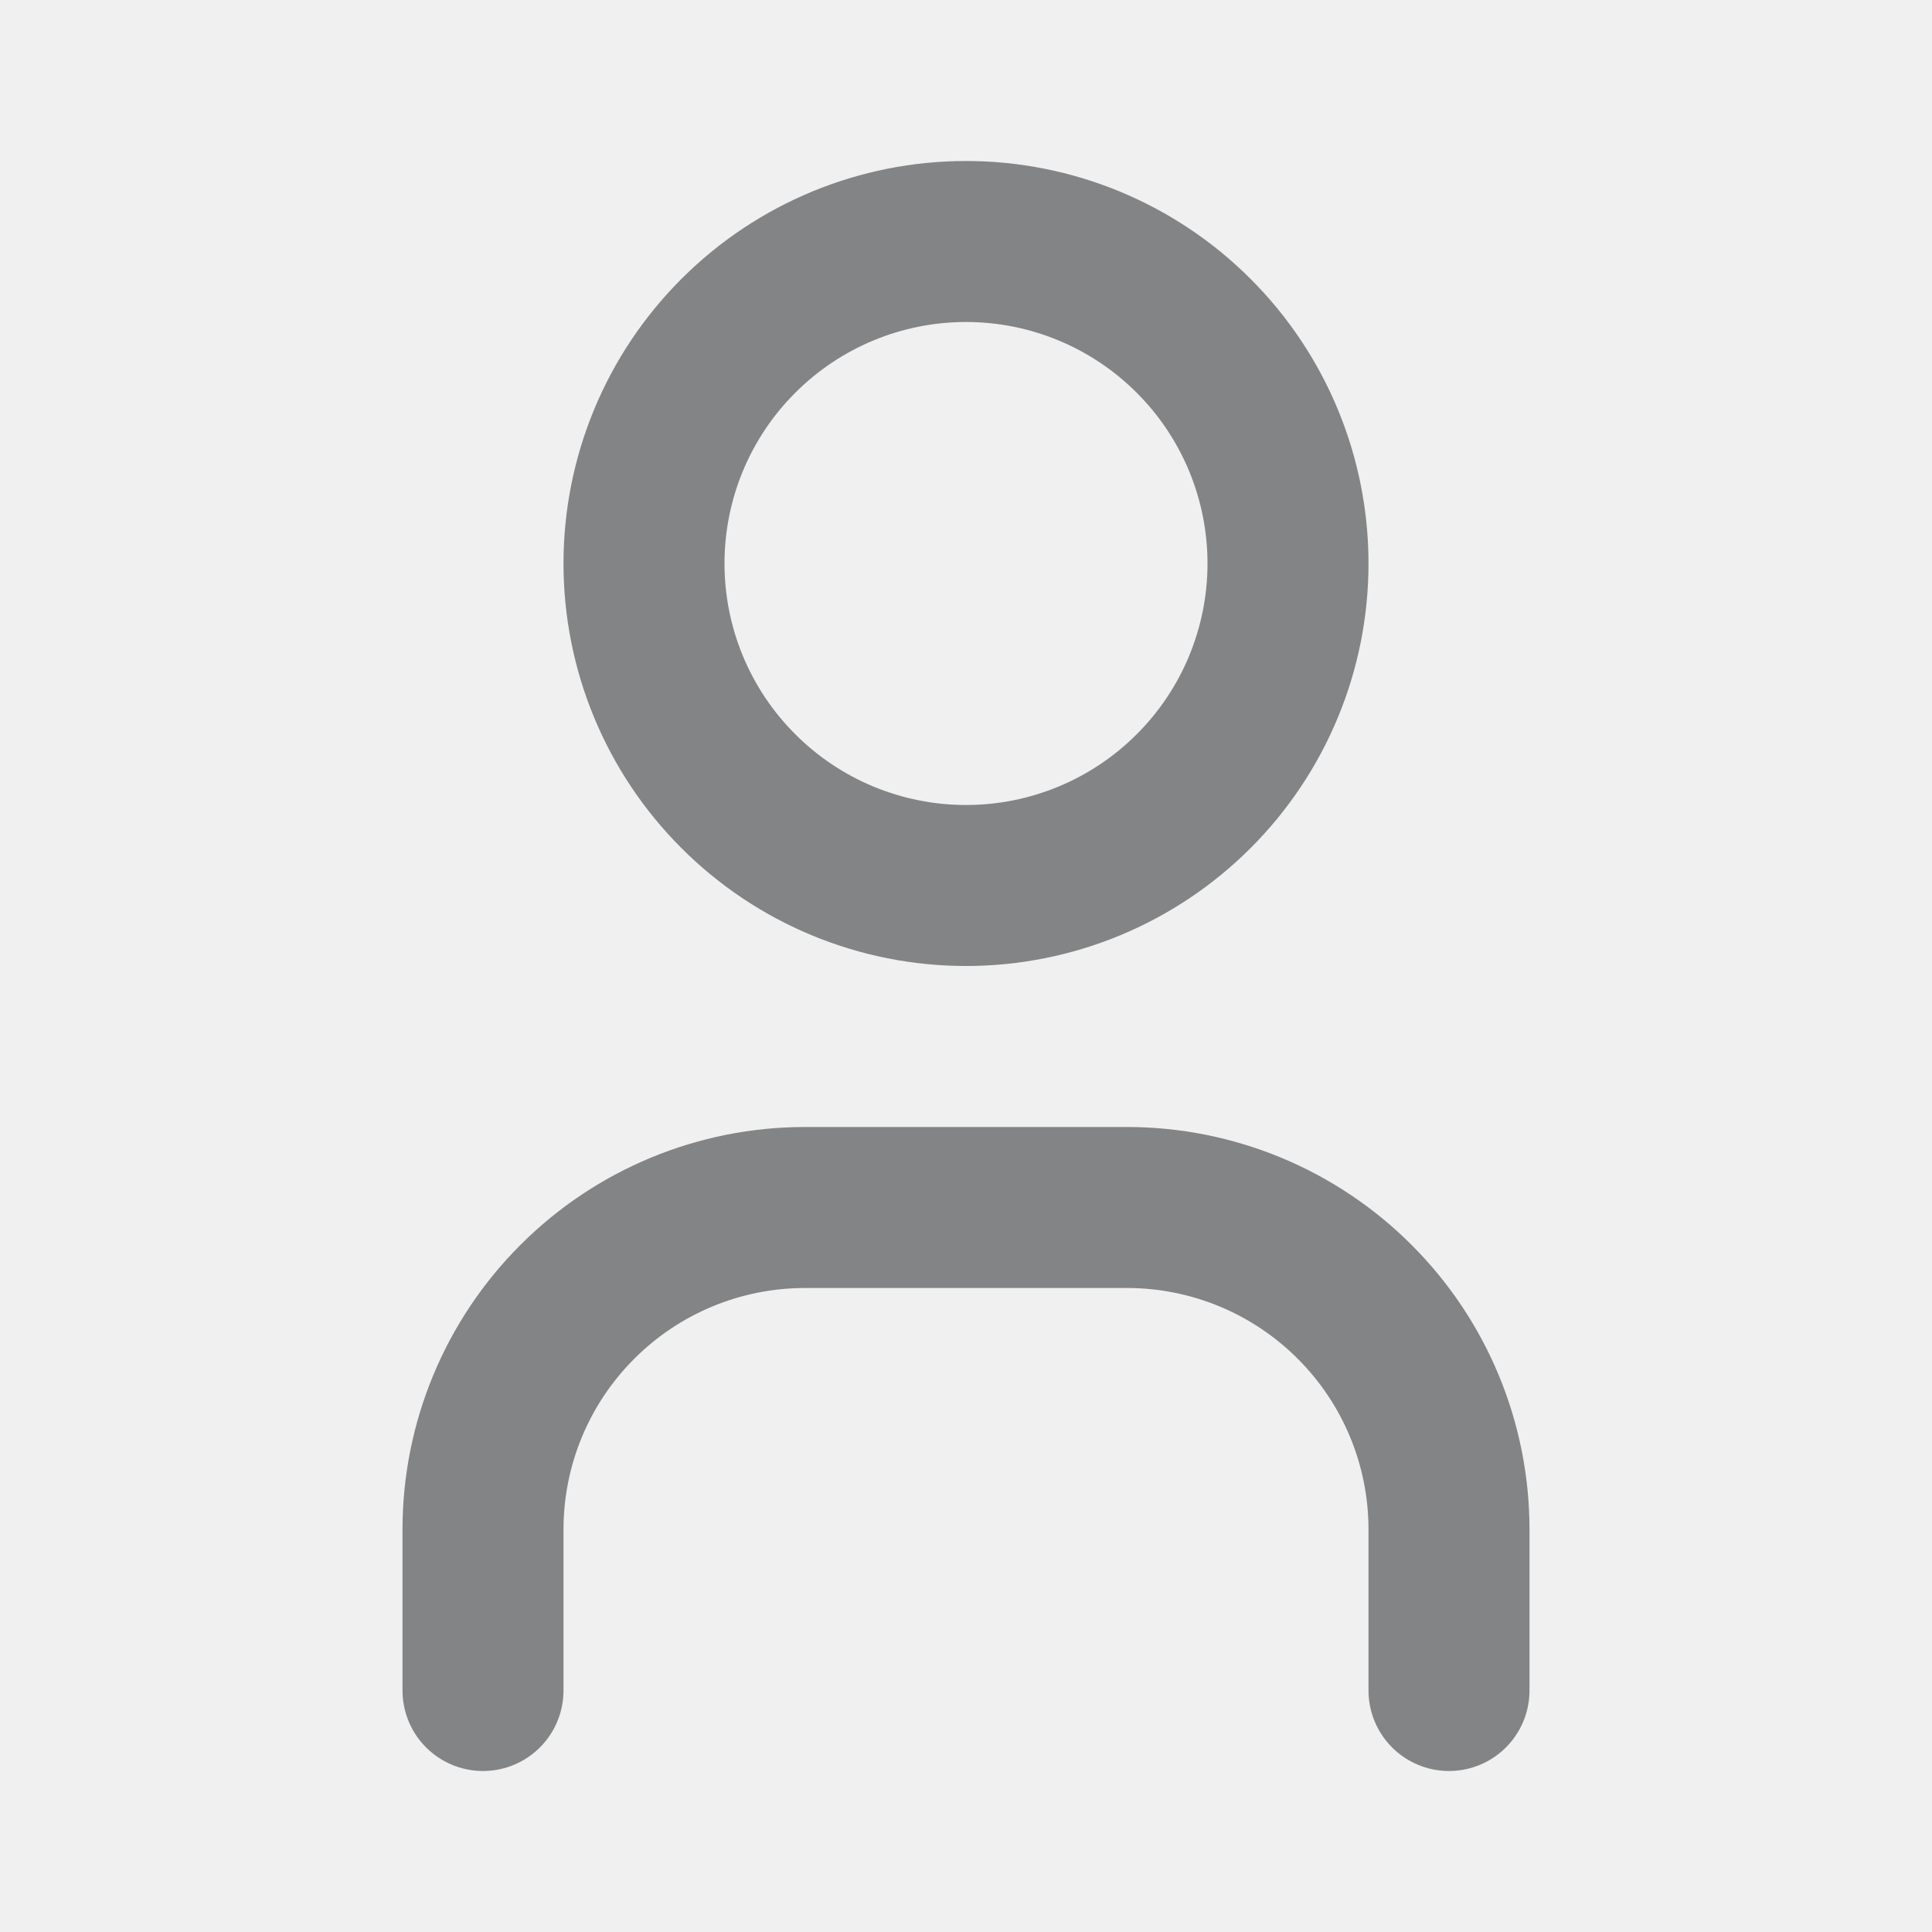
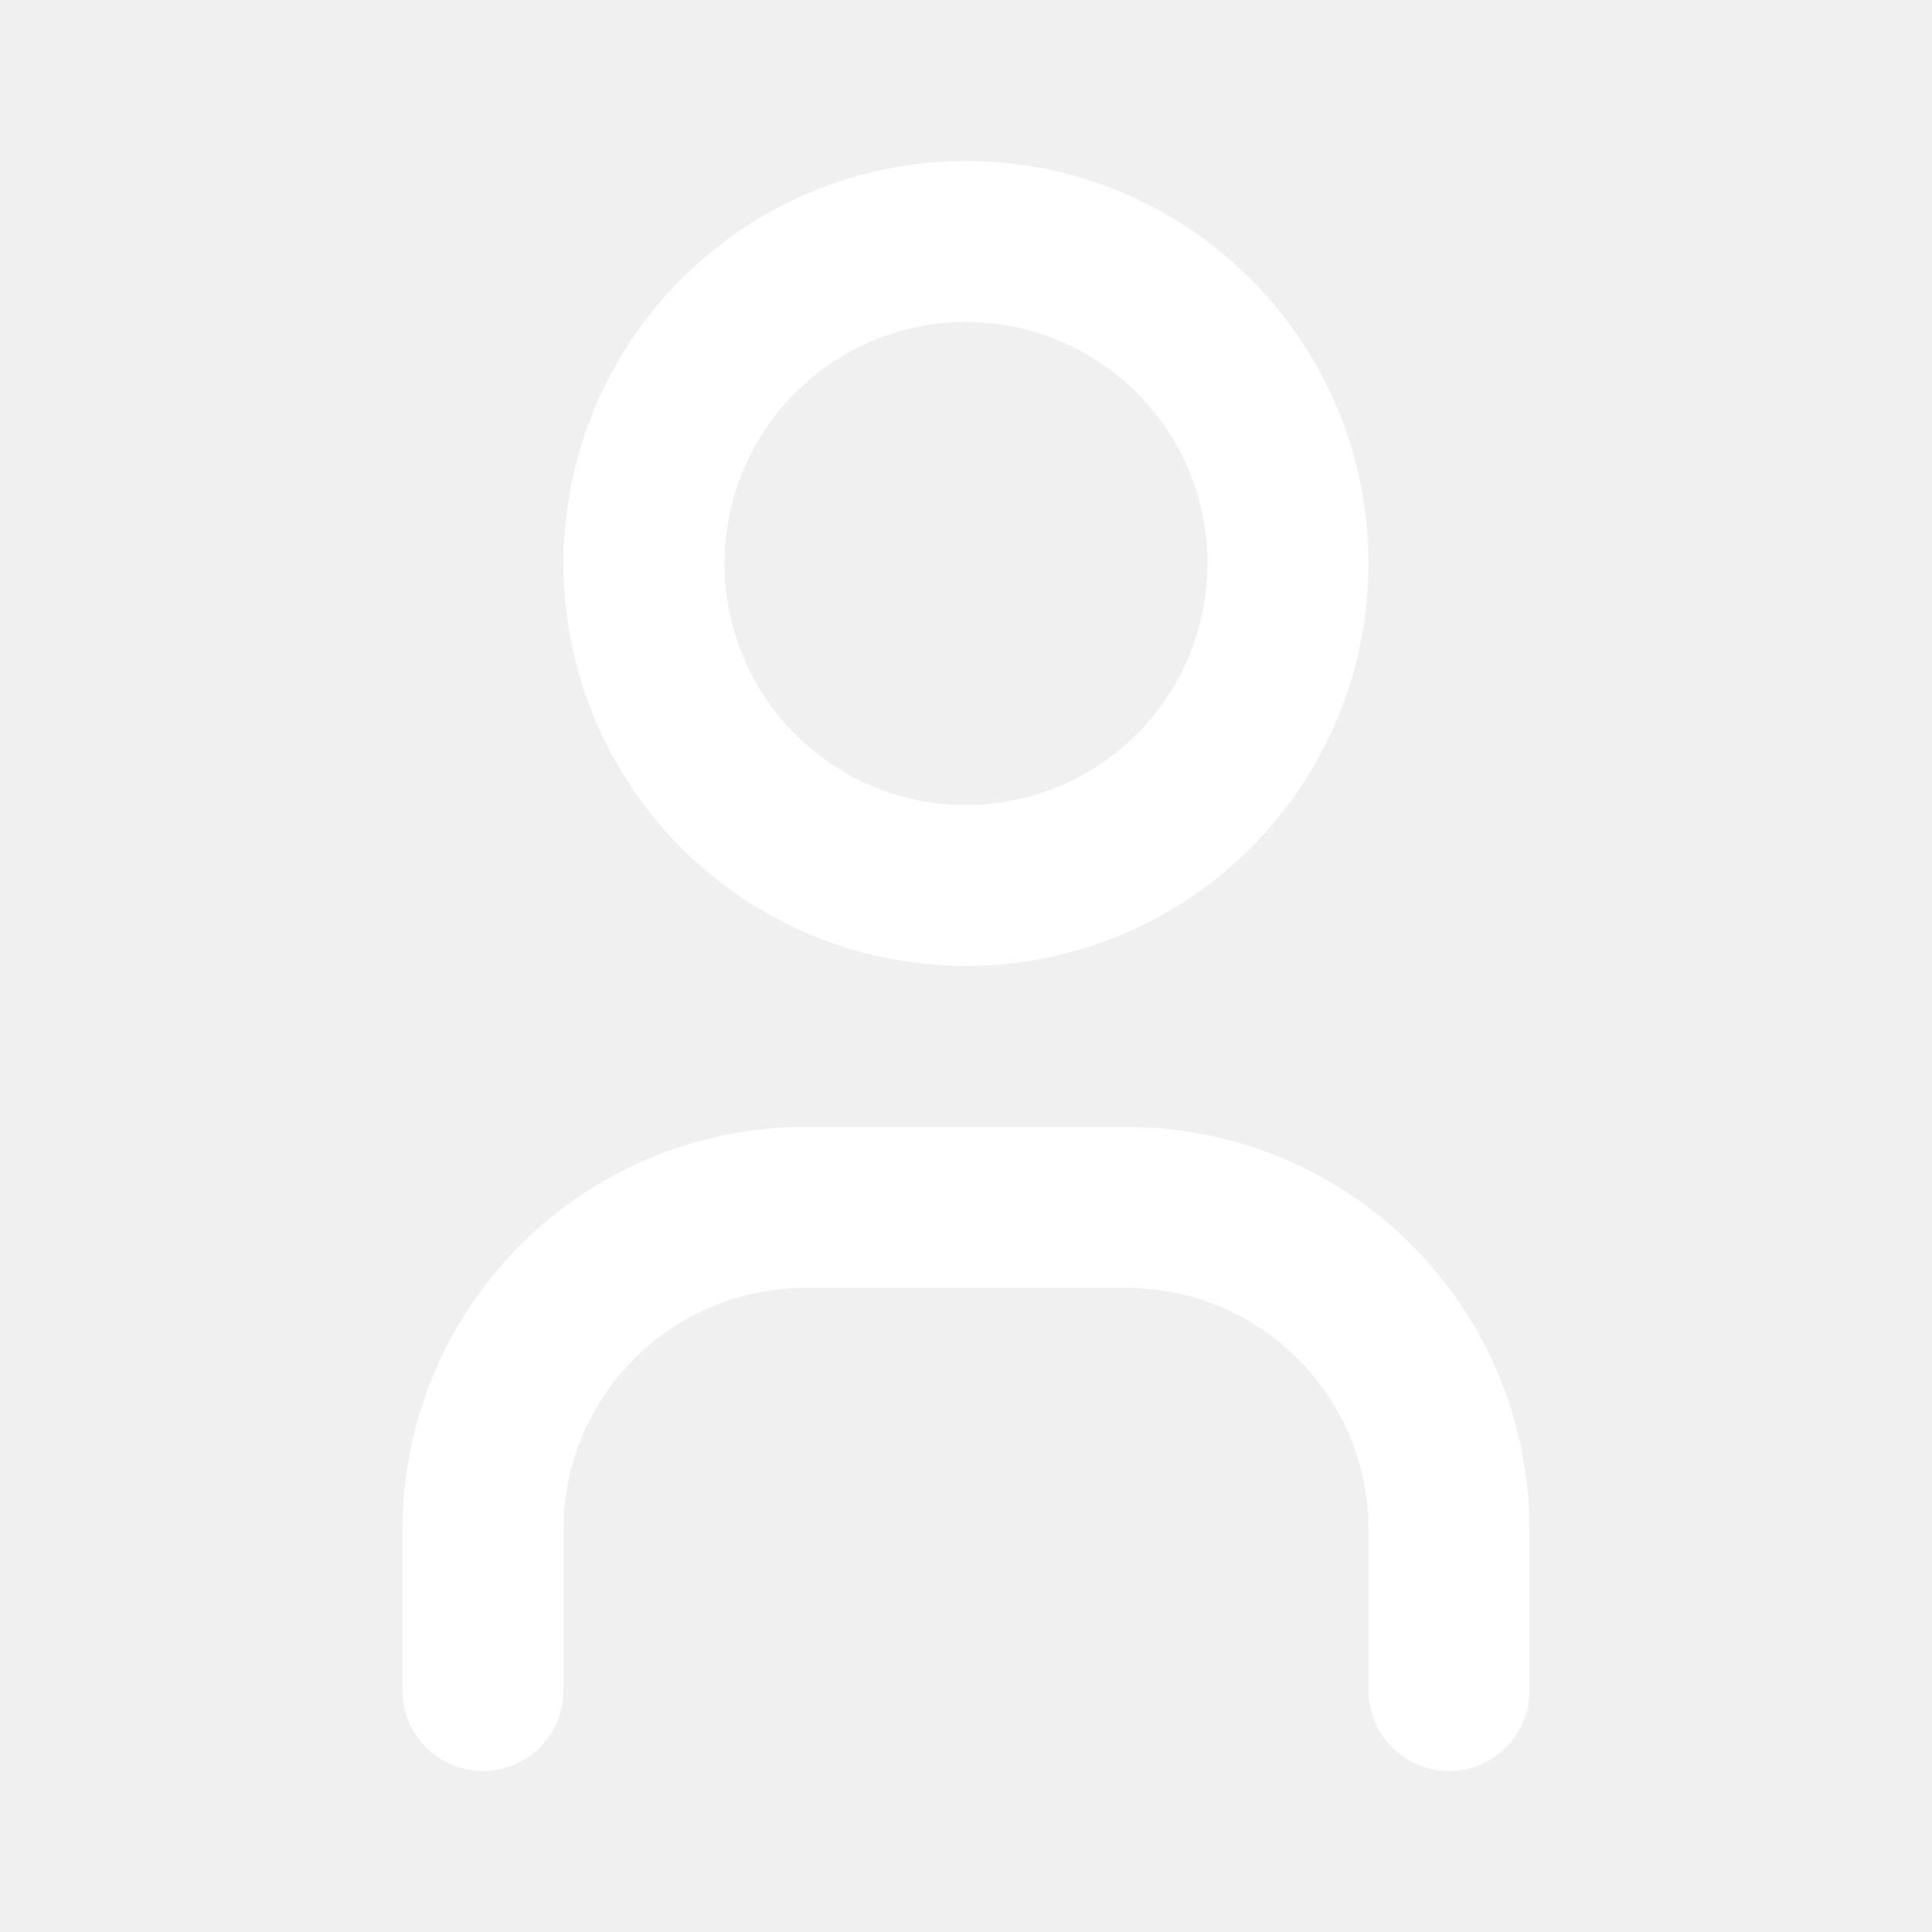
<svg xmlns="http://www.w3.org/2000/svg" width="24" height="24" viewBox="0 0 24 24" fill="none">
  <g id="Frame" clip-path="url(#clip0_8_80)">
-     <path id="Vector" d="M8 7C8 8.061 8.421 9.078 9.172 9.828C9.922 10.579 10.939 11 12 11C13.061 11 14.078 10.579 14.828 9.828C15.579 9.078 16 8.061 16 7C16 5.939 15.579 4.922 14.828 4.172C14.078 3.421 13.061 3 12 3C10.939 3 9.922 3.421 9.172 4.172C8.421 4.922 8 5.939 8 7Z" stroke="#838485" stroke-width="2" stroke-linecap="round" stroke-linejoin="round" />
-     <path id="Vector_2" d="M6 21V19C6 17.939 6.421 16.922 7.172 16.172C7.922 15.421 8.939 15 10 15H14C15.061 15 16.078 15.421 16.828 16.172C17.579 16.922 18 17.939 18 19V21" stroke="#838485" stroke-width="2" stroke-linecap="round" stroke-linejoin="round" />
+     <path id="Vector" d="M8 7C8 8.061 8.421 9.078 9.172 9.828C9.922 10.579 10.939 11 12 11C13.061 11 14.078 10.579 14.828 9.828C15.579 9.078 16 8.061 16 7C16 5.939 15.579 4.922 14.828 4.172C14.078 3.421 13.061 3 12 3C10.939 3 9.922 3.421 9.172 4.172C8.421 4.922 8 5.939 8 7Z" stroke="white" stroke-width="2" stroke-linecap="round" stroke-linejoin="round" />
+     <path id="Vector_2" d="M6 21V19C6 17.939 6.421 16.922 7.172 16.172C7.922 15.421 8.939 15 10 15H14C15.061 15 16.078 15.421 16.828 16.172C17.579 16.922 18 17.939 18 19V21" stroke="white" stroke-width="2" stroke-linecap="round" stroke-linejoin="round" />
  </g>
  <defs>
    <clipPath id="clip0_8_80">
      <rect width="24" height="24" fill="white" />
    </clipPath>
  </defs>
</svg>
